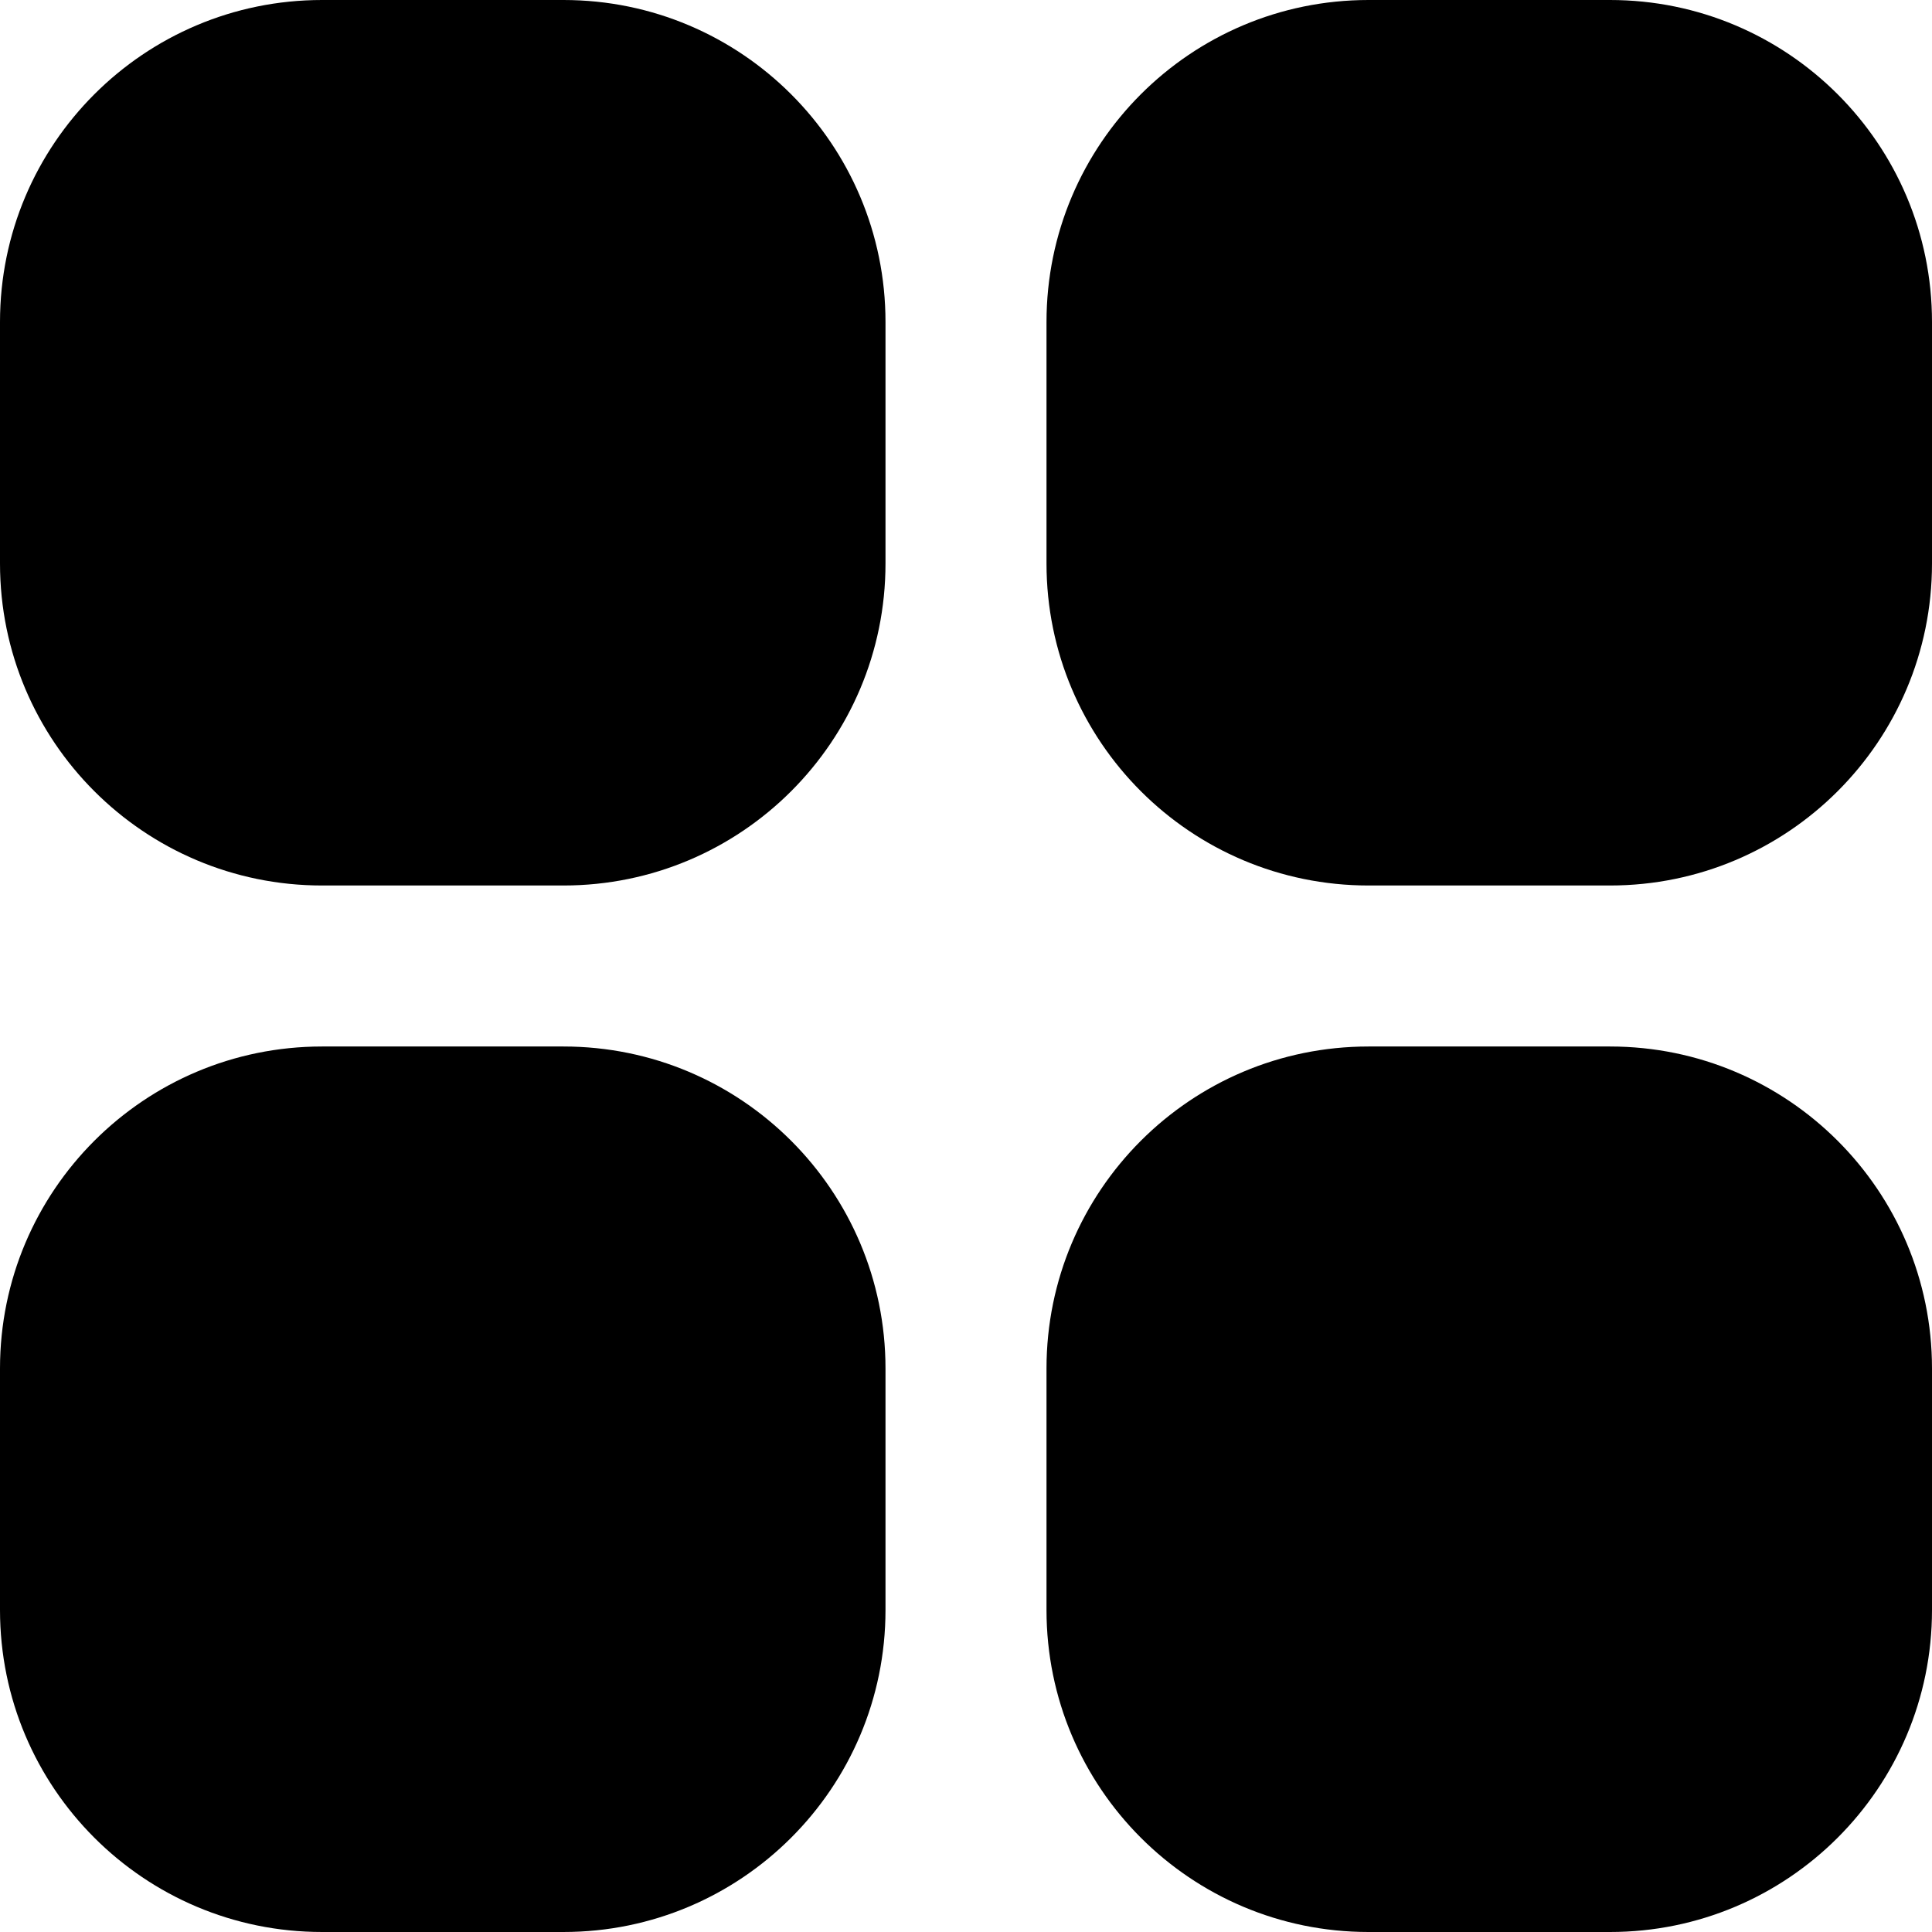
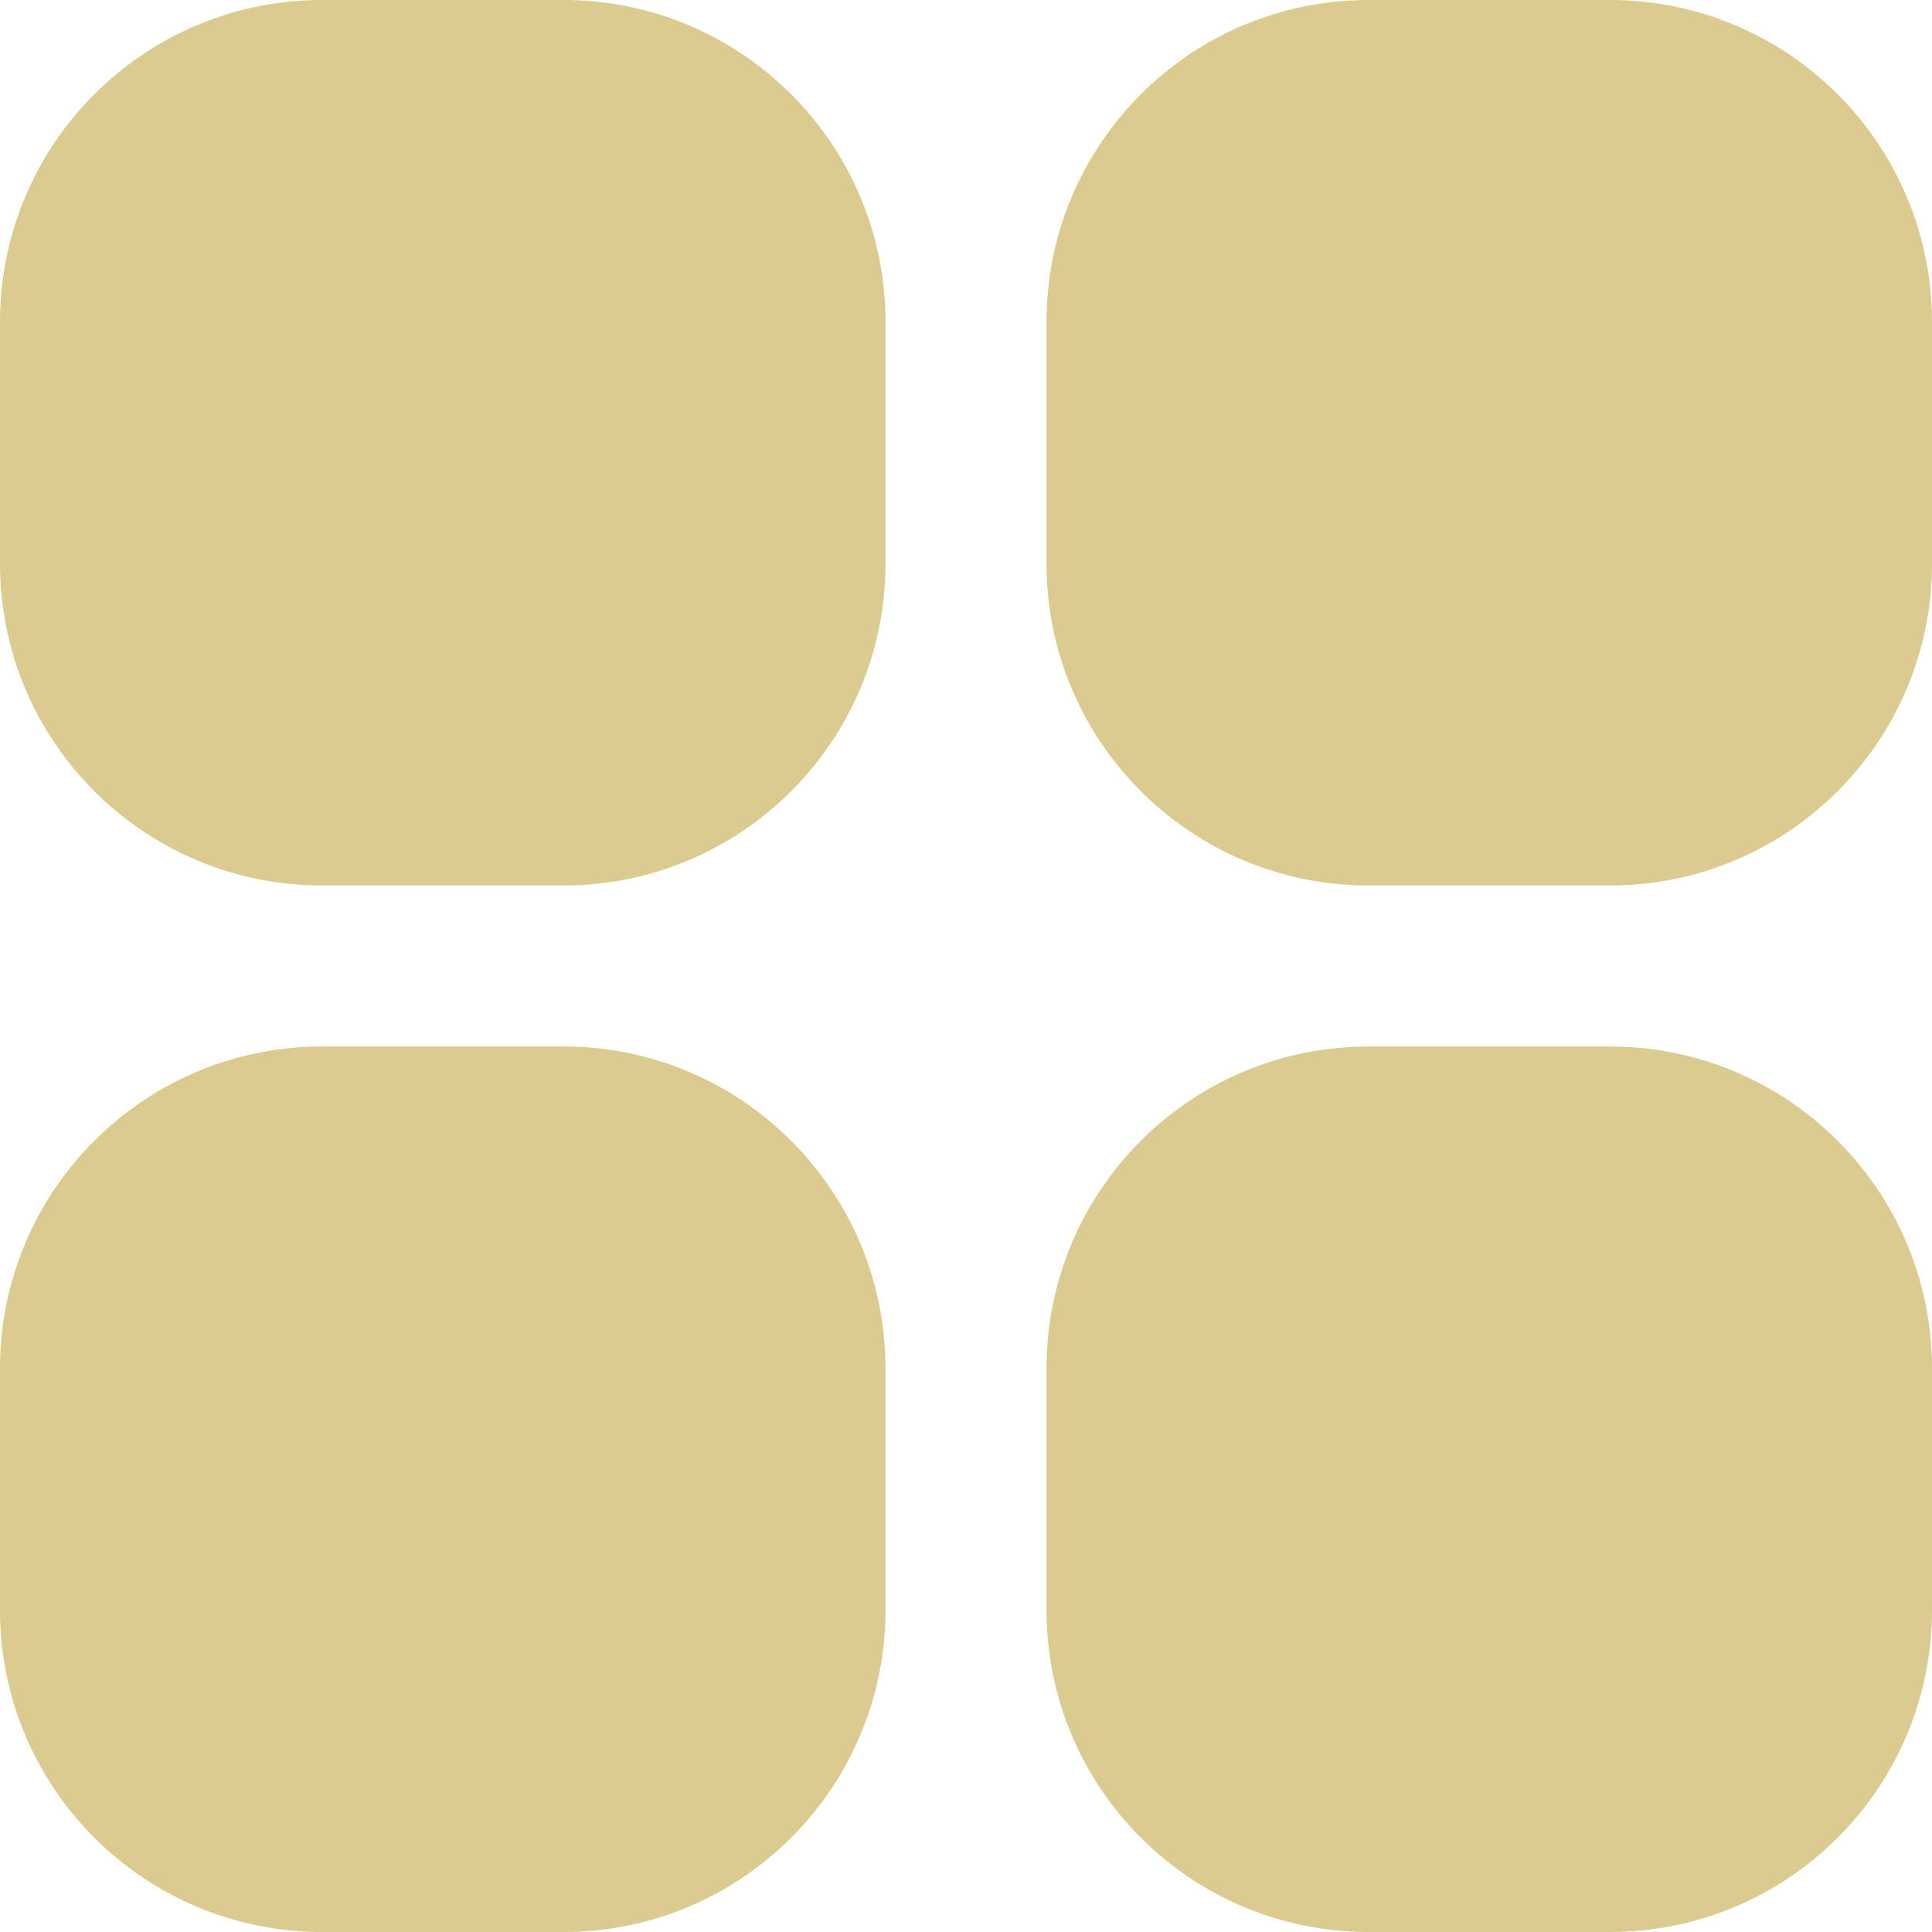
- <svg xmlns="http://www.w3.org/2000/svg" version="1.1" id="Capa_1" x="0px" y="0px" viewBox="0 0 512 512" style="enable-background:new 0 0 512 512;" xml:space="preserve" width="30" height="30">
+ <svg xmlns="http://www.w3.org/2000/svg" fill="#DBCB8F" version="1.1" id="Capa_1" x="0px" y="0px" viewBox="0 0 512 512" style="enable-background:new 0 0 512 512;" xml:space="preserve" width="30" height="30">
  <g>
    <path d="M85.333,0h64c47.128,0,85.333,38.205,85.333,85.333v64c0,47.128-38.205,85.333-85.333,85.333h-64   C38.205,234.667,0,196.462,0,149.333v-64C0,38.205,38.205,0,85.333,0z" />
    <path d="M362.667,0h64C473.795,0,512,38.205,512,85.333v64c0,47.128-38.205,85.333-85.333,85.333h-64   c-47.128,0-85.333-38.205-85.333-85.333v-64C277.333,38.205,315.538,0,362.667,0z" />
    <path d="M85.333,277.333h64c47.128,0,85.333,38.205,85.333,85.333v64c0,47.128-38.205,85.333-85.333,85.333h-64   C38.205,512,0,473.795,0,426.667v-64C0,315.538,38.205,277.333,85.333,277.333z" />
    <path d="M362.667,277.333h64c47.128,0,85.333,38.205,85.333,85.333v64C512,473.795,473.795,512,426.667,512h-64   c-47.128,0-85.333-38.205-85.333-85.333v-64C277.333,315.538,315.538,277.333,362.667,277.333z" />
  </g>
</svg>
